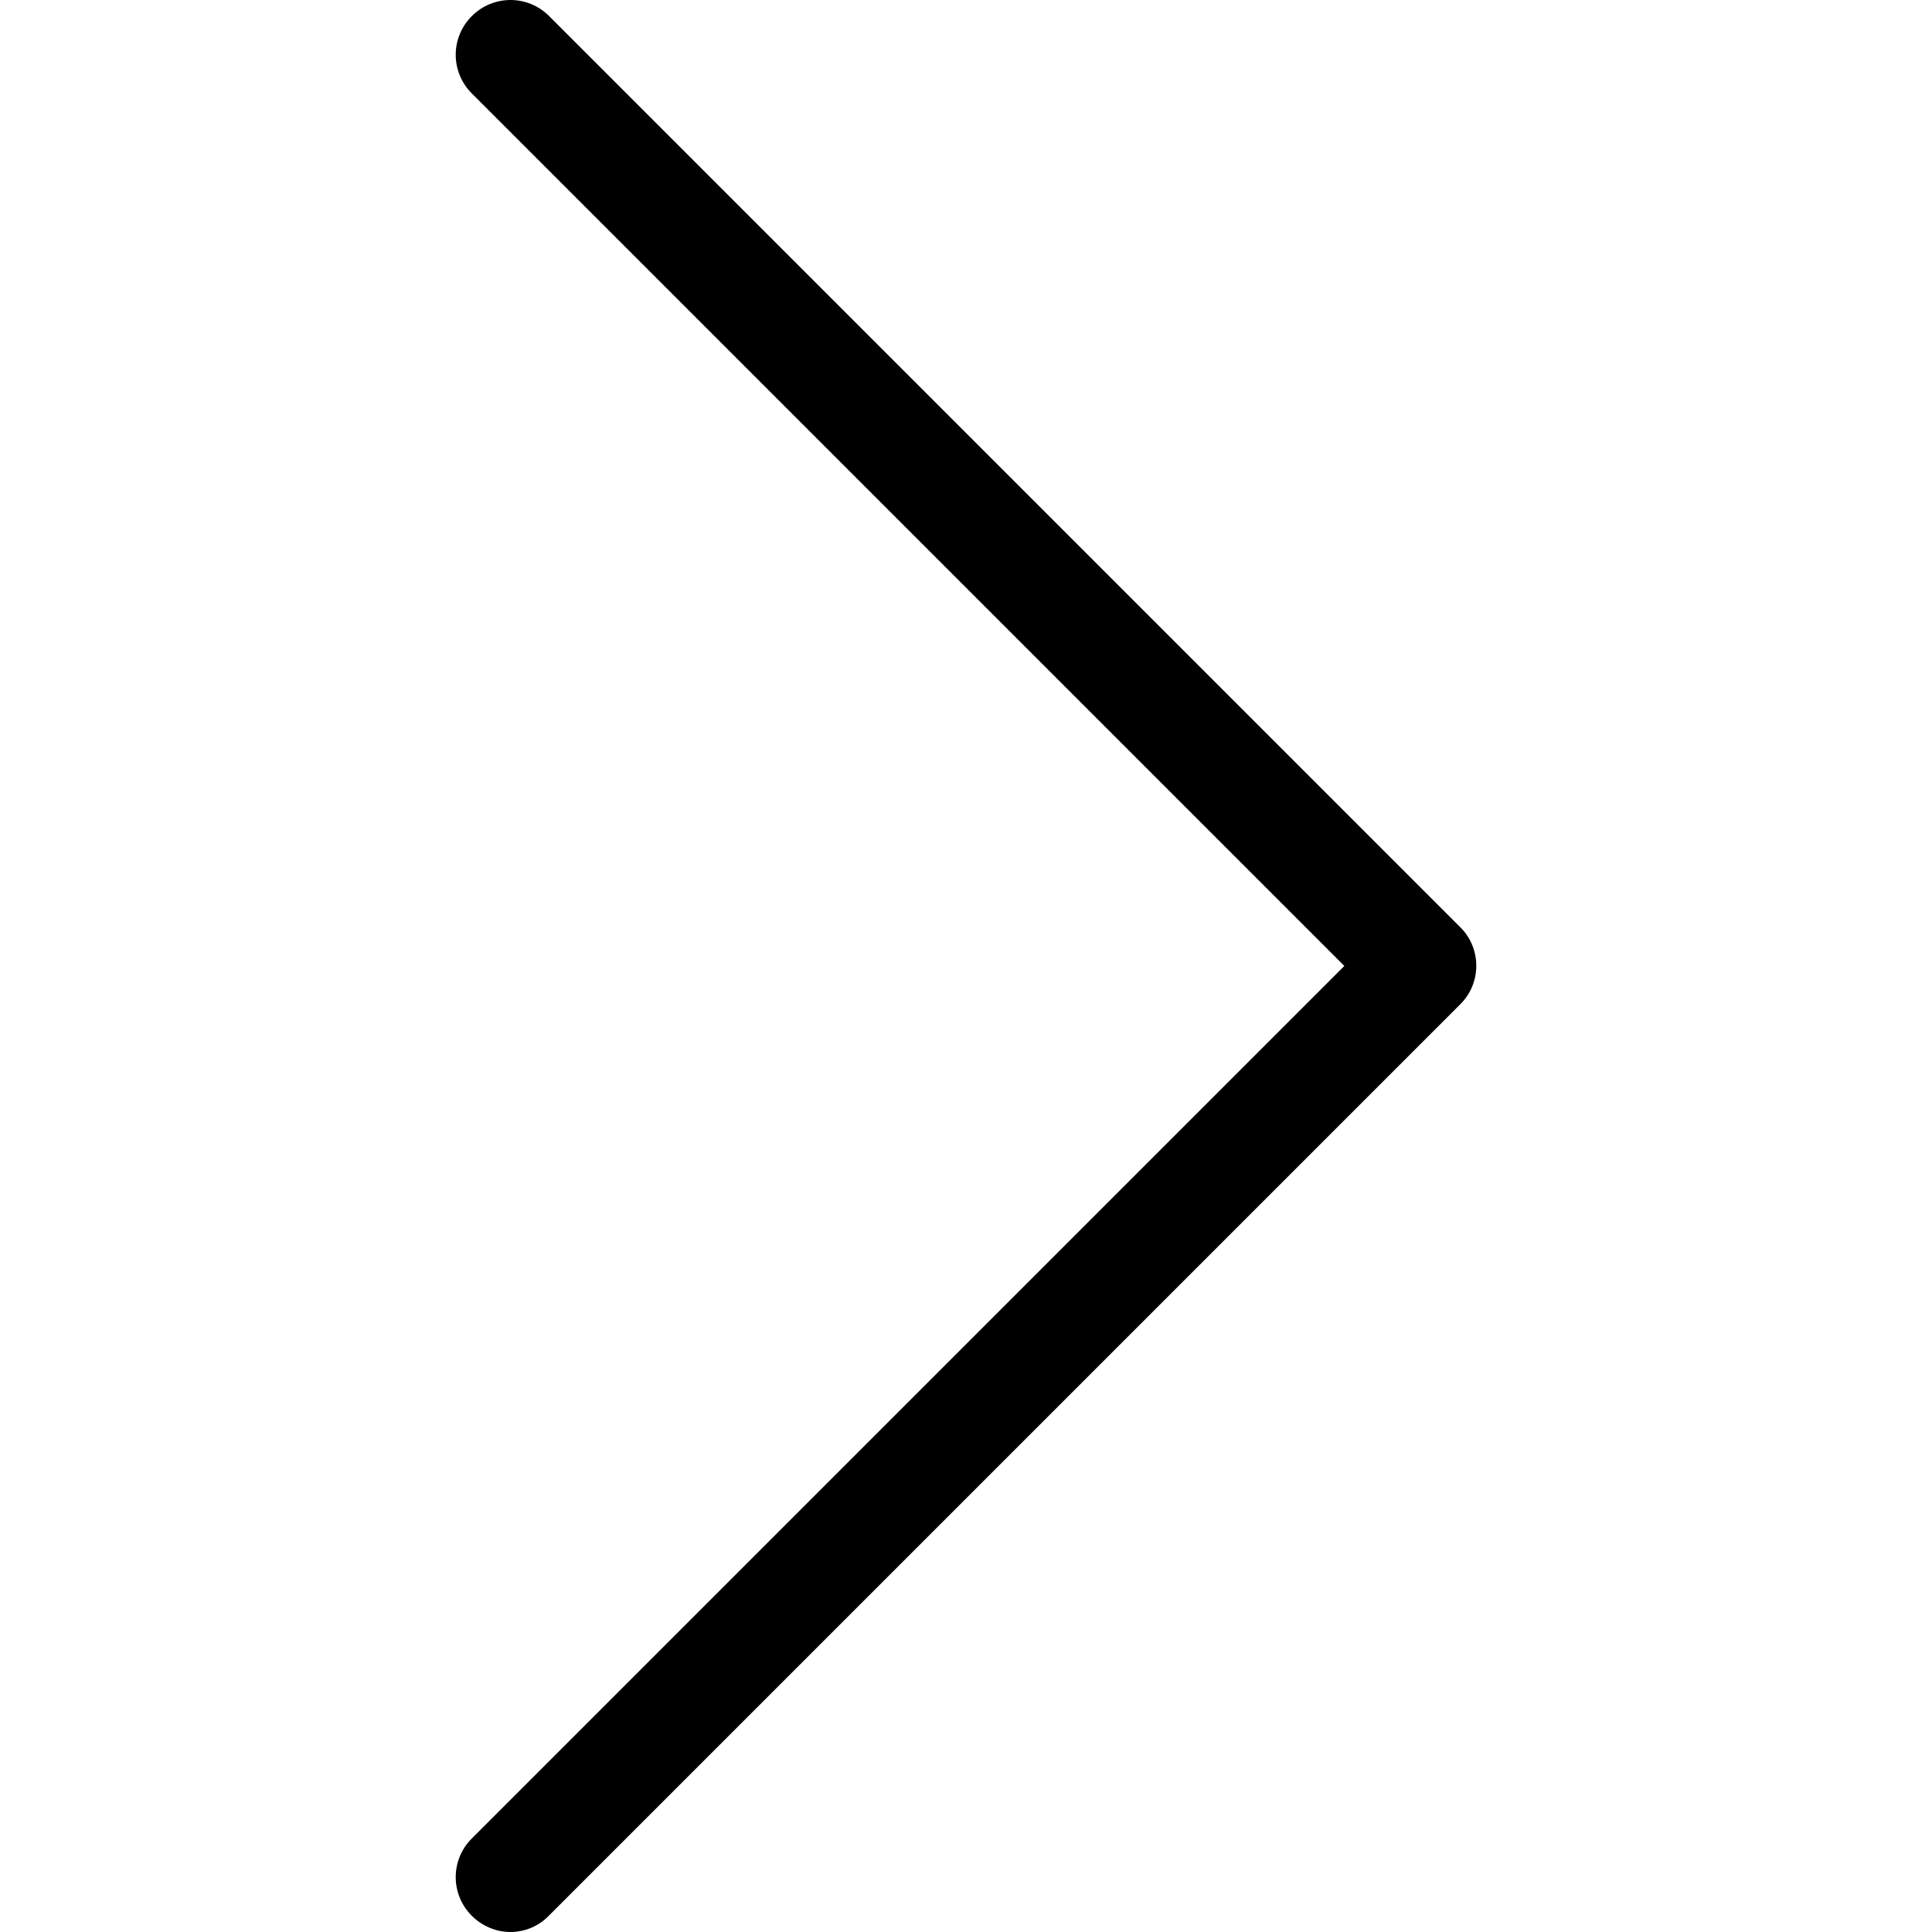
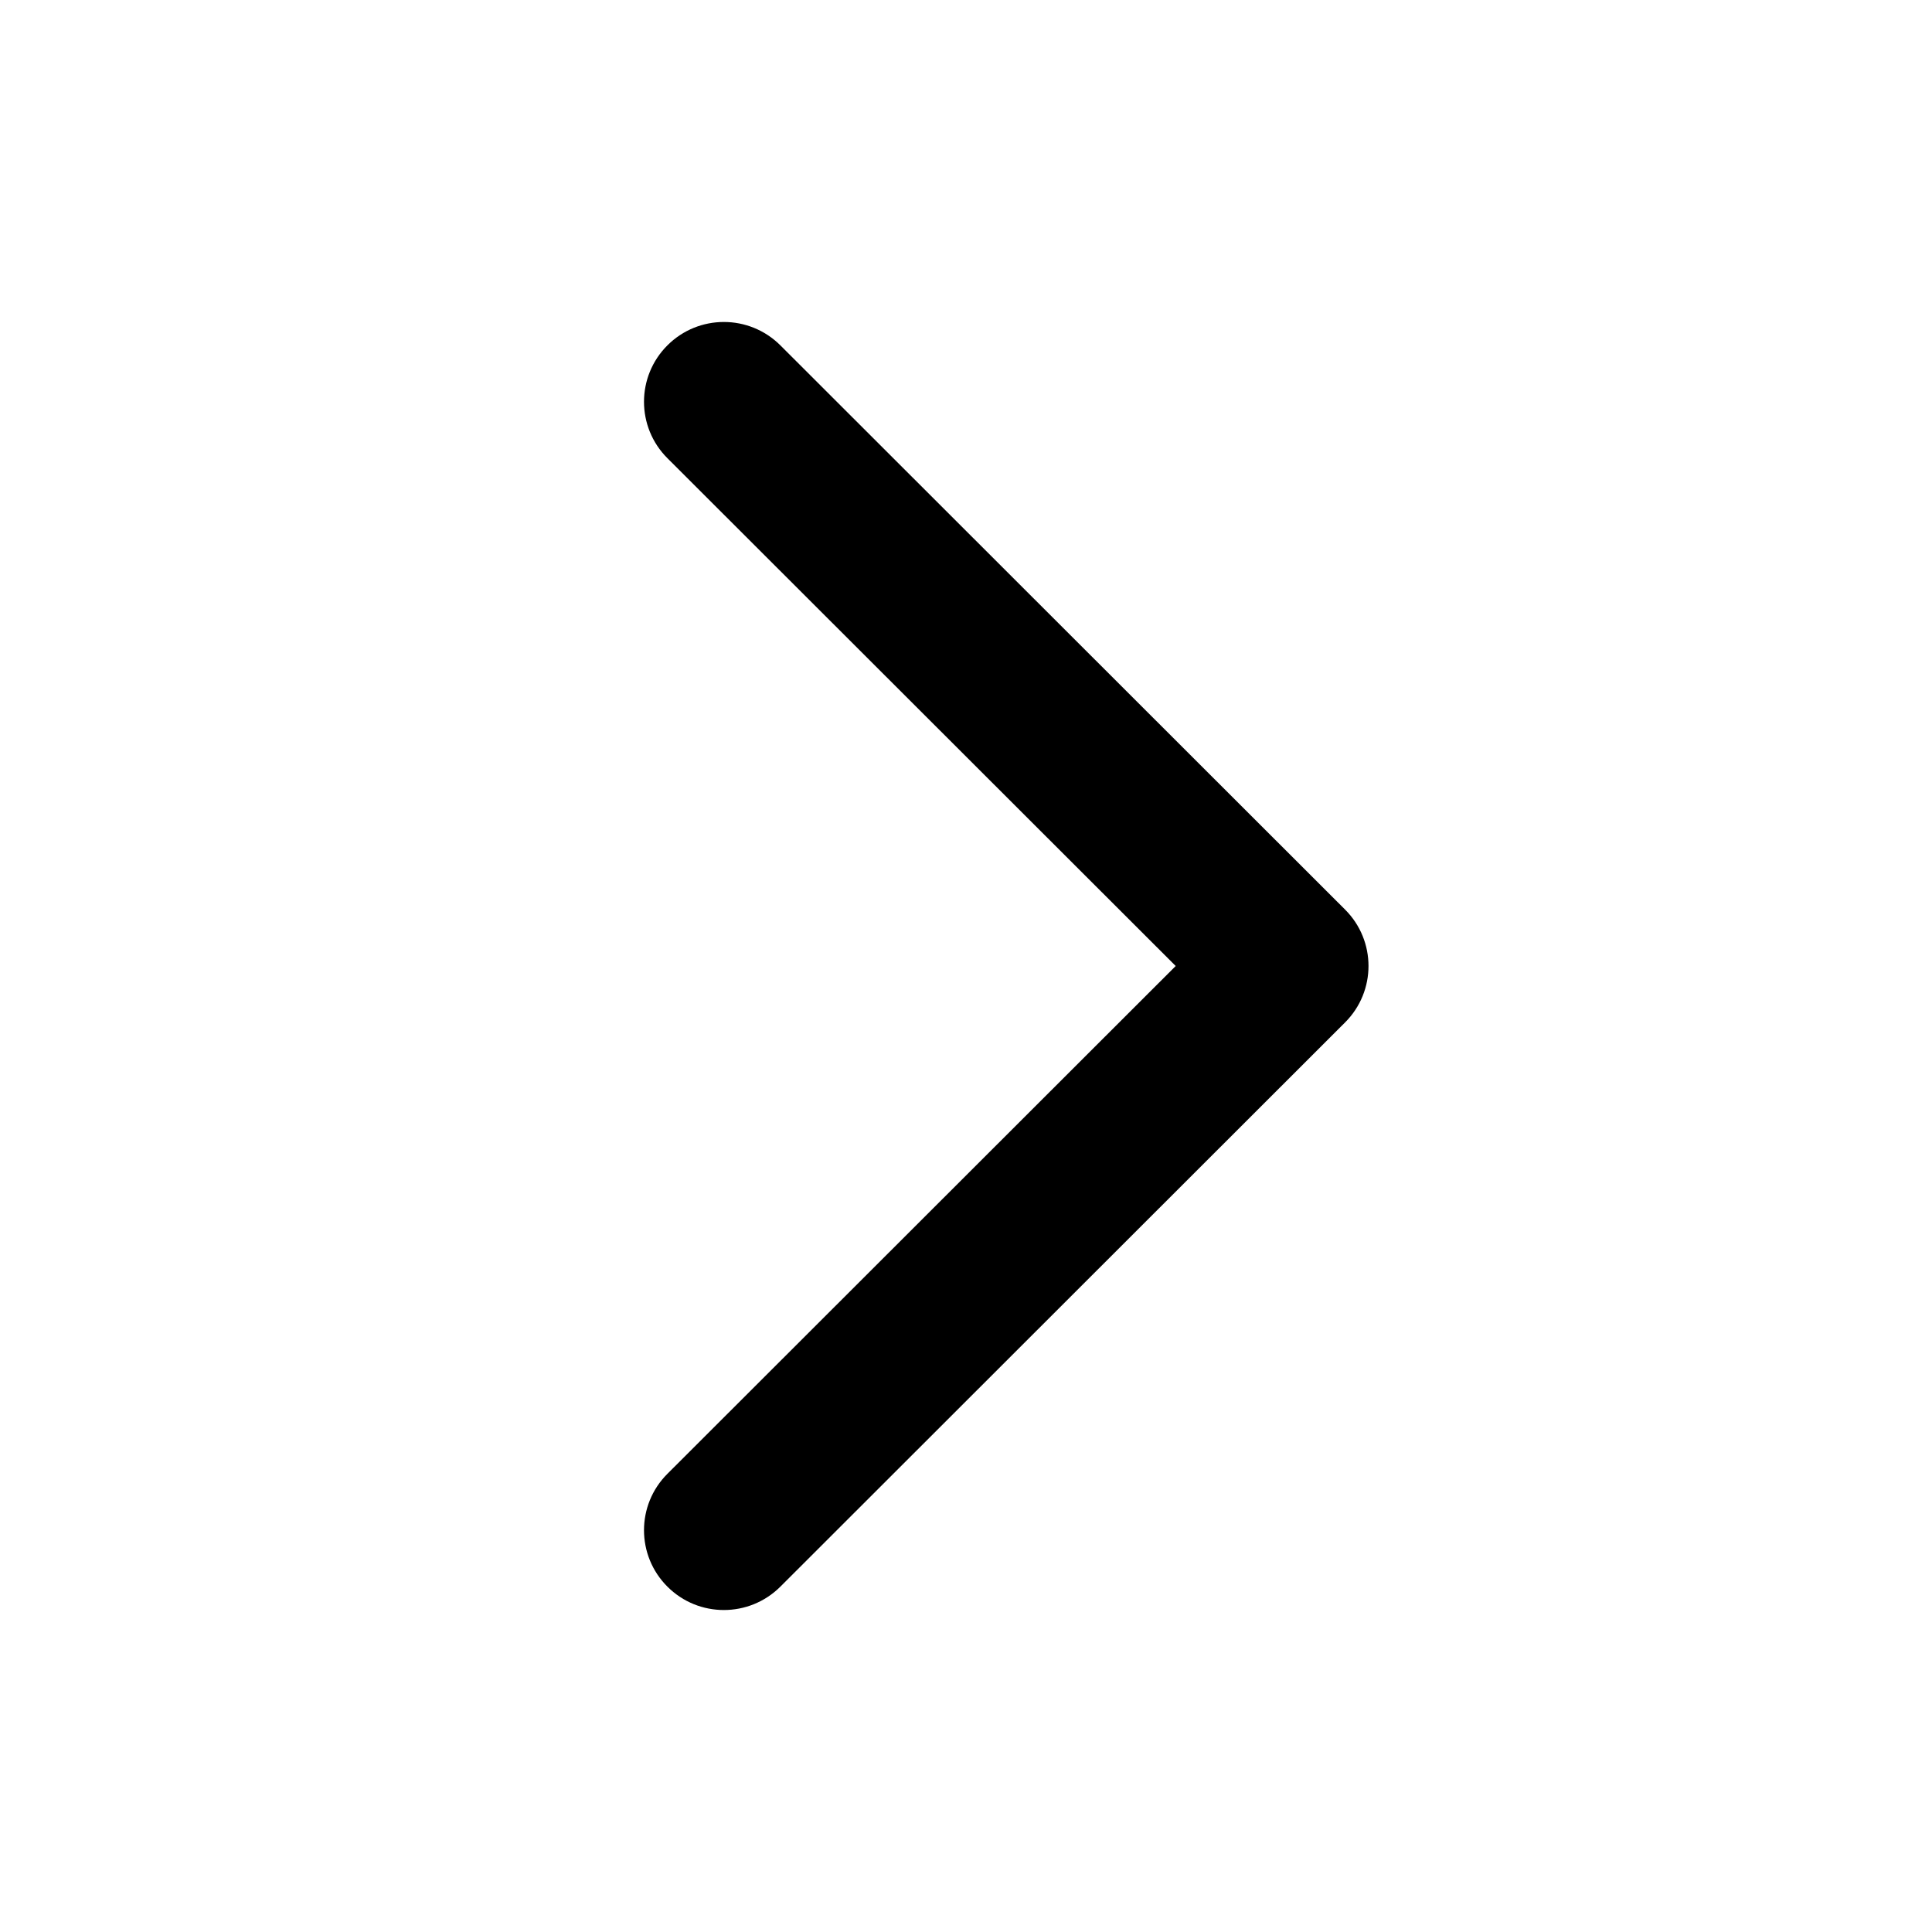
- <svg xmlns="http://www.w3.org/2000/svg" version="1.1" id="Capa_1" x="0px" y="0px" viewBox="0 0 477.175 477.175" xml:space="preserve">
-   <g>
-     <path d="M360.731,229.075l-225.1-225.1c-5.3-5.3-13.8-5.3-19.1,0s-5.3,13.8,0,19.1l215.5,215.5l-215.5,215.5   c-5.3,5.3-5.3,13.8,0,19.1c2.6,2.6,6.1,4,9.5,4c3.4,0,6.9-1.3,9.5-4l225.1-225.1C365.931,242.875,365.931,234.275,360.731,229.075z   " />
-   </g>
-   <g>
- </g>
-   <g>
- </g>
-   <g>
- </g>
-   <g>
- </g>
-   <g>
- </g>
-   <g>
- </g>
-   <g>
- </g>
-   <g>
- </g>
-   <g>
- </g>
-   <g>
- </g>
-   <g>
- </g>
-   <g>
- </g>
-   <g>
- </g>
-   <g>
- </g>
-   <g>
- </g>
+ <svg xmlns="http://www.w3.org/2000/svg" width="24" height="24" viewBox="0 0 24 24">
+   <path d="M8.291 18.308C7.903 18.695 7.903 19.323 8.291 19.71C8.678 20.097 9.306 20.097 9.694 19.71L16.709 12.701C17.097 12.314 17.097 11.686 16.709 11.299L9.694 4.29C9.306 3.903 8.678 3.903 8.291 4.29C7.903 4.677 7.903 5.305 8.291 5.692L14.605 12L8.291 18.308Z" />
</svg>
